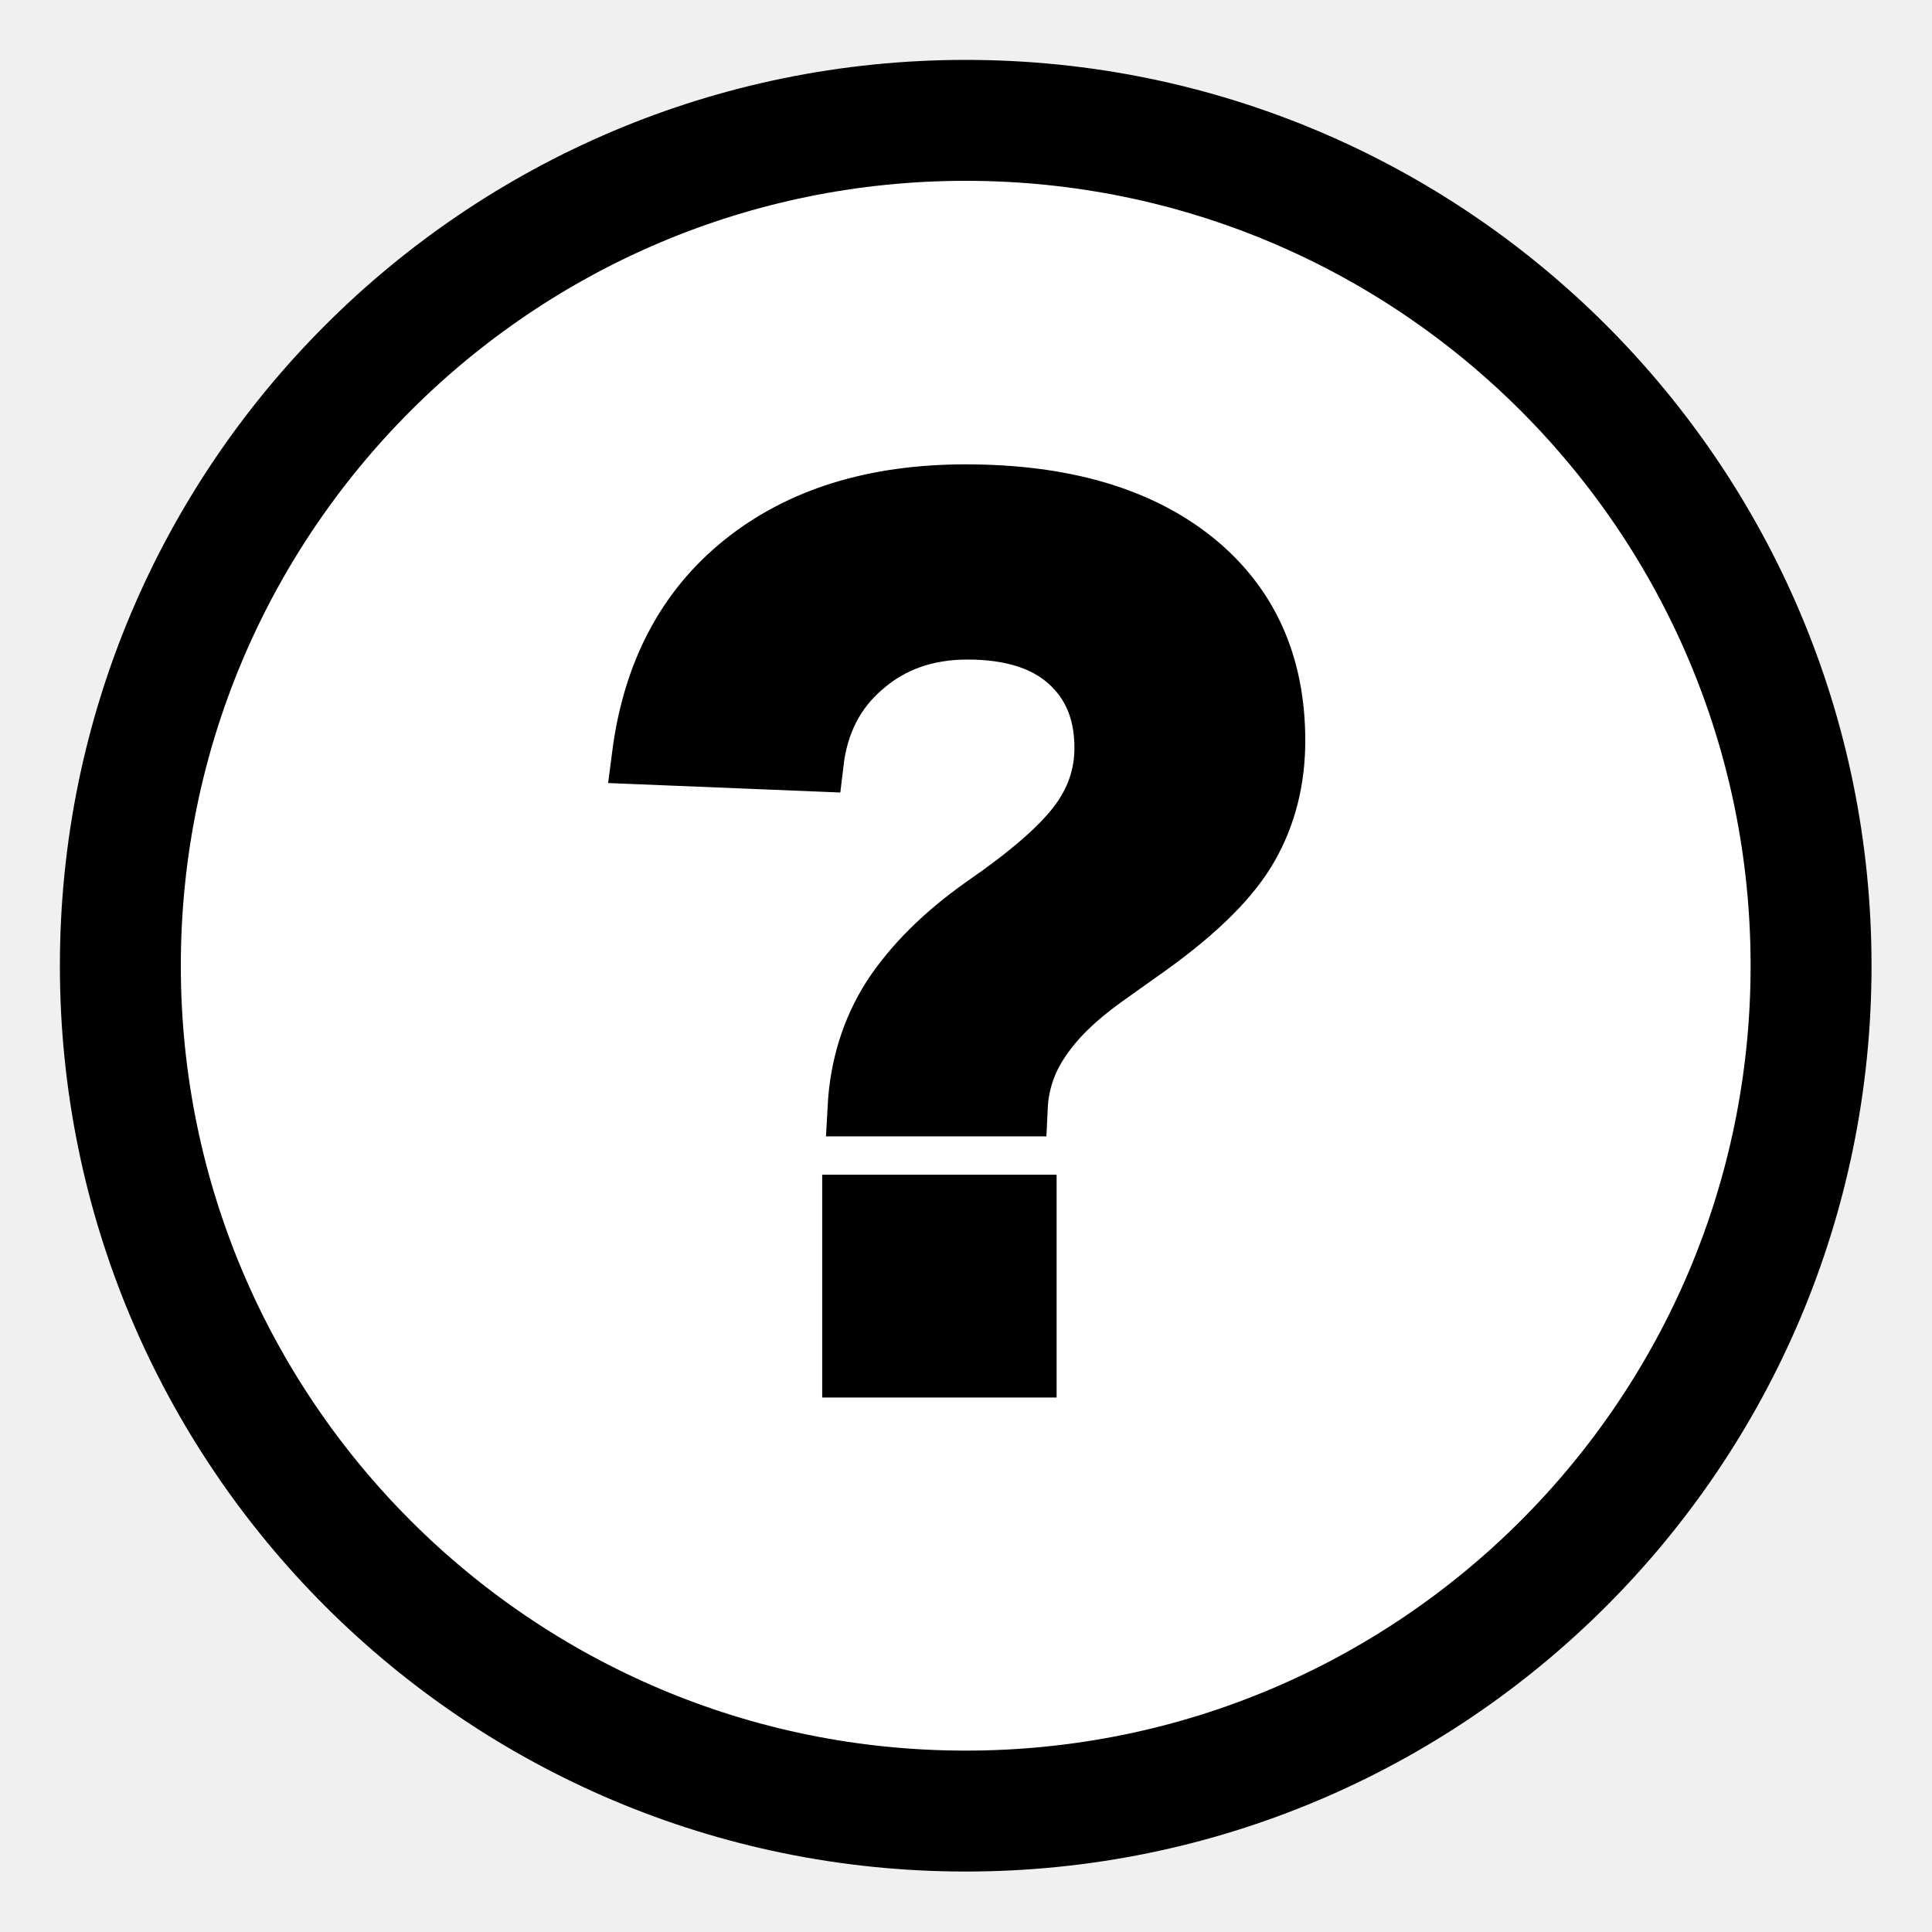
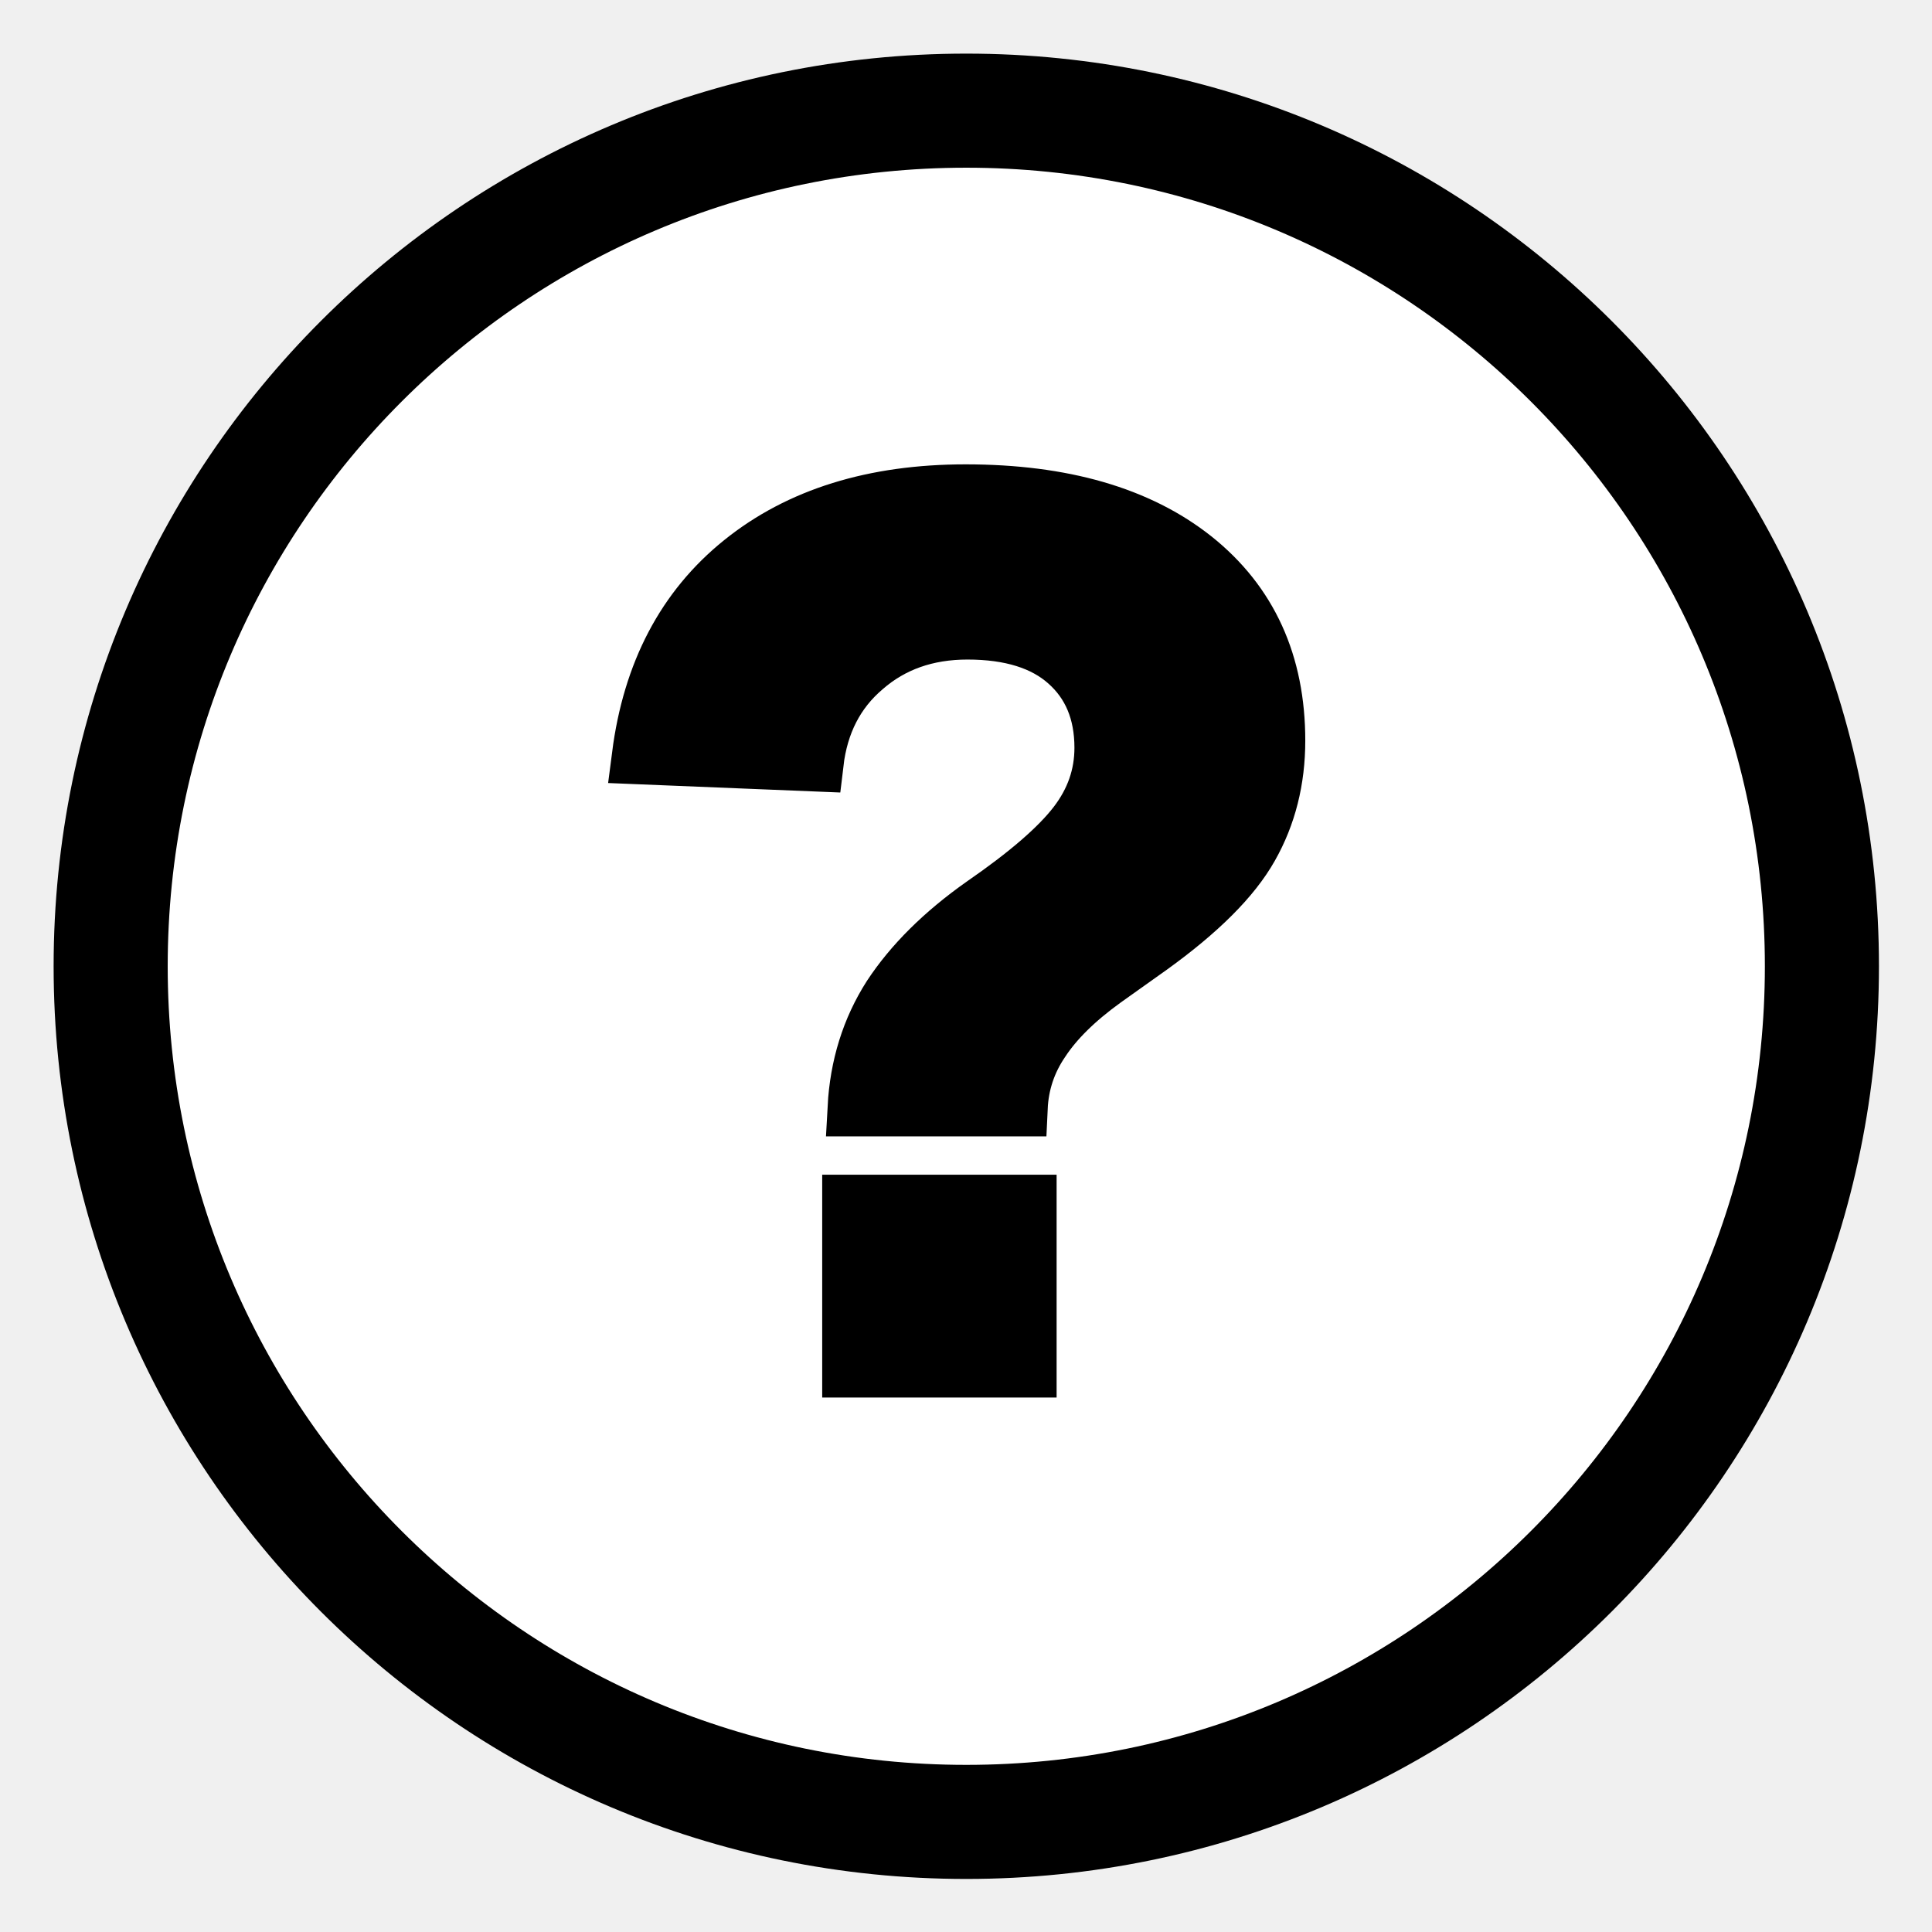
<svg xmlns="http://www.w3.org/2000/svg" width="128" height="128" viewBox="0 0 33.87 33.87" id="attacker">
-   <g id="attacker.default" viewBox="0 0 33.87 33.87">
-     <ellipse class="player-fill" cx="16.93" cy="16.93" rx="14.82" ry="14.82" fill="white" stroke="black" stroke-width="2.12" />
+   <g id="attacker.default" viewBox="0 0 33.87 33.87" fill="var(--symbol-fill, #ffffff)" stroke="currentColor">
+     <circle cx="16.94" cy="16.94" r="15" stroke-width="2" />
    <text x="16.93" y="24" text-anchor="middle" font-size="22" font-family="Arial, sans-serif" font-weight="bold" class="player-text" fill="black" stroke="black" stroke-width="1">
      <tspan id="label" x="16.93" y="24">?</tspan>
    </text>
  </g>
</svg>
